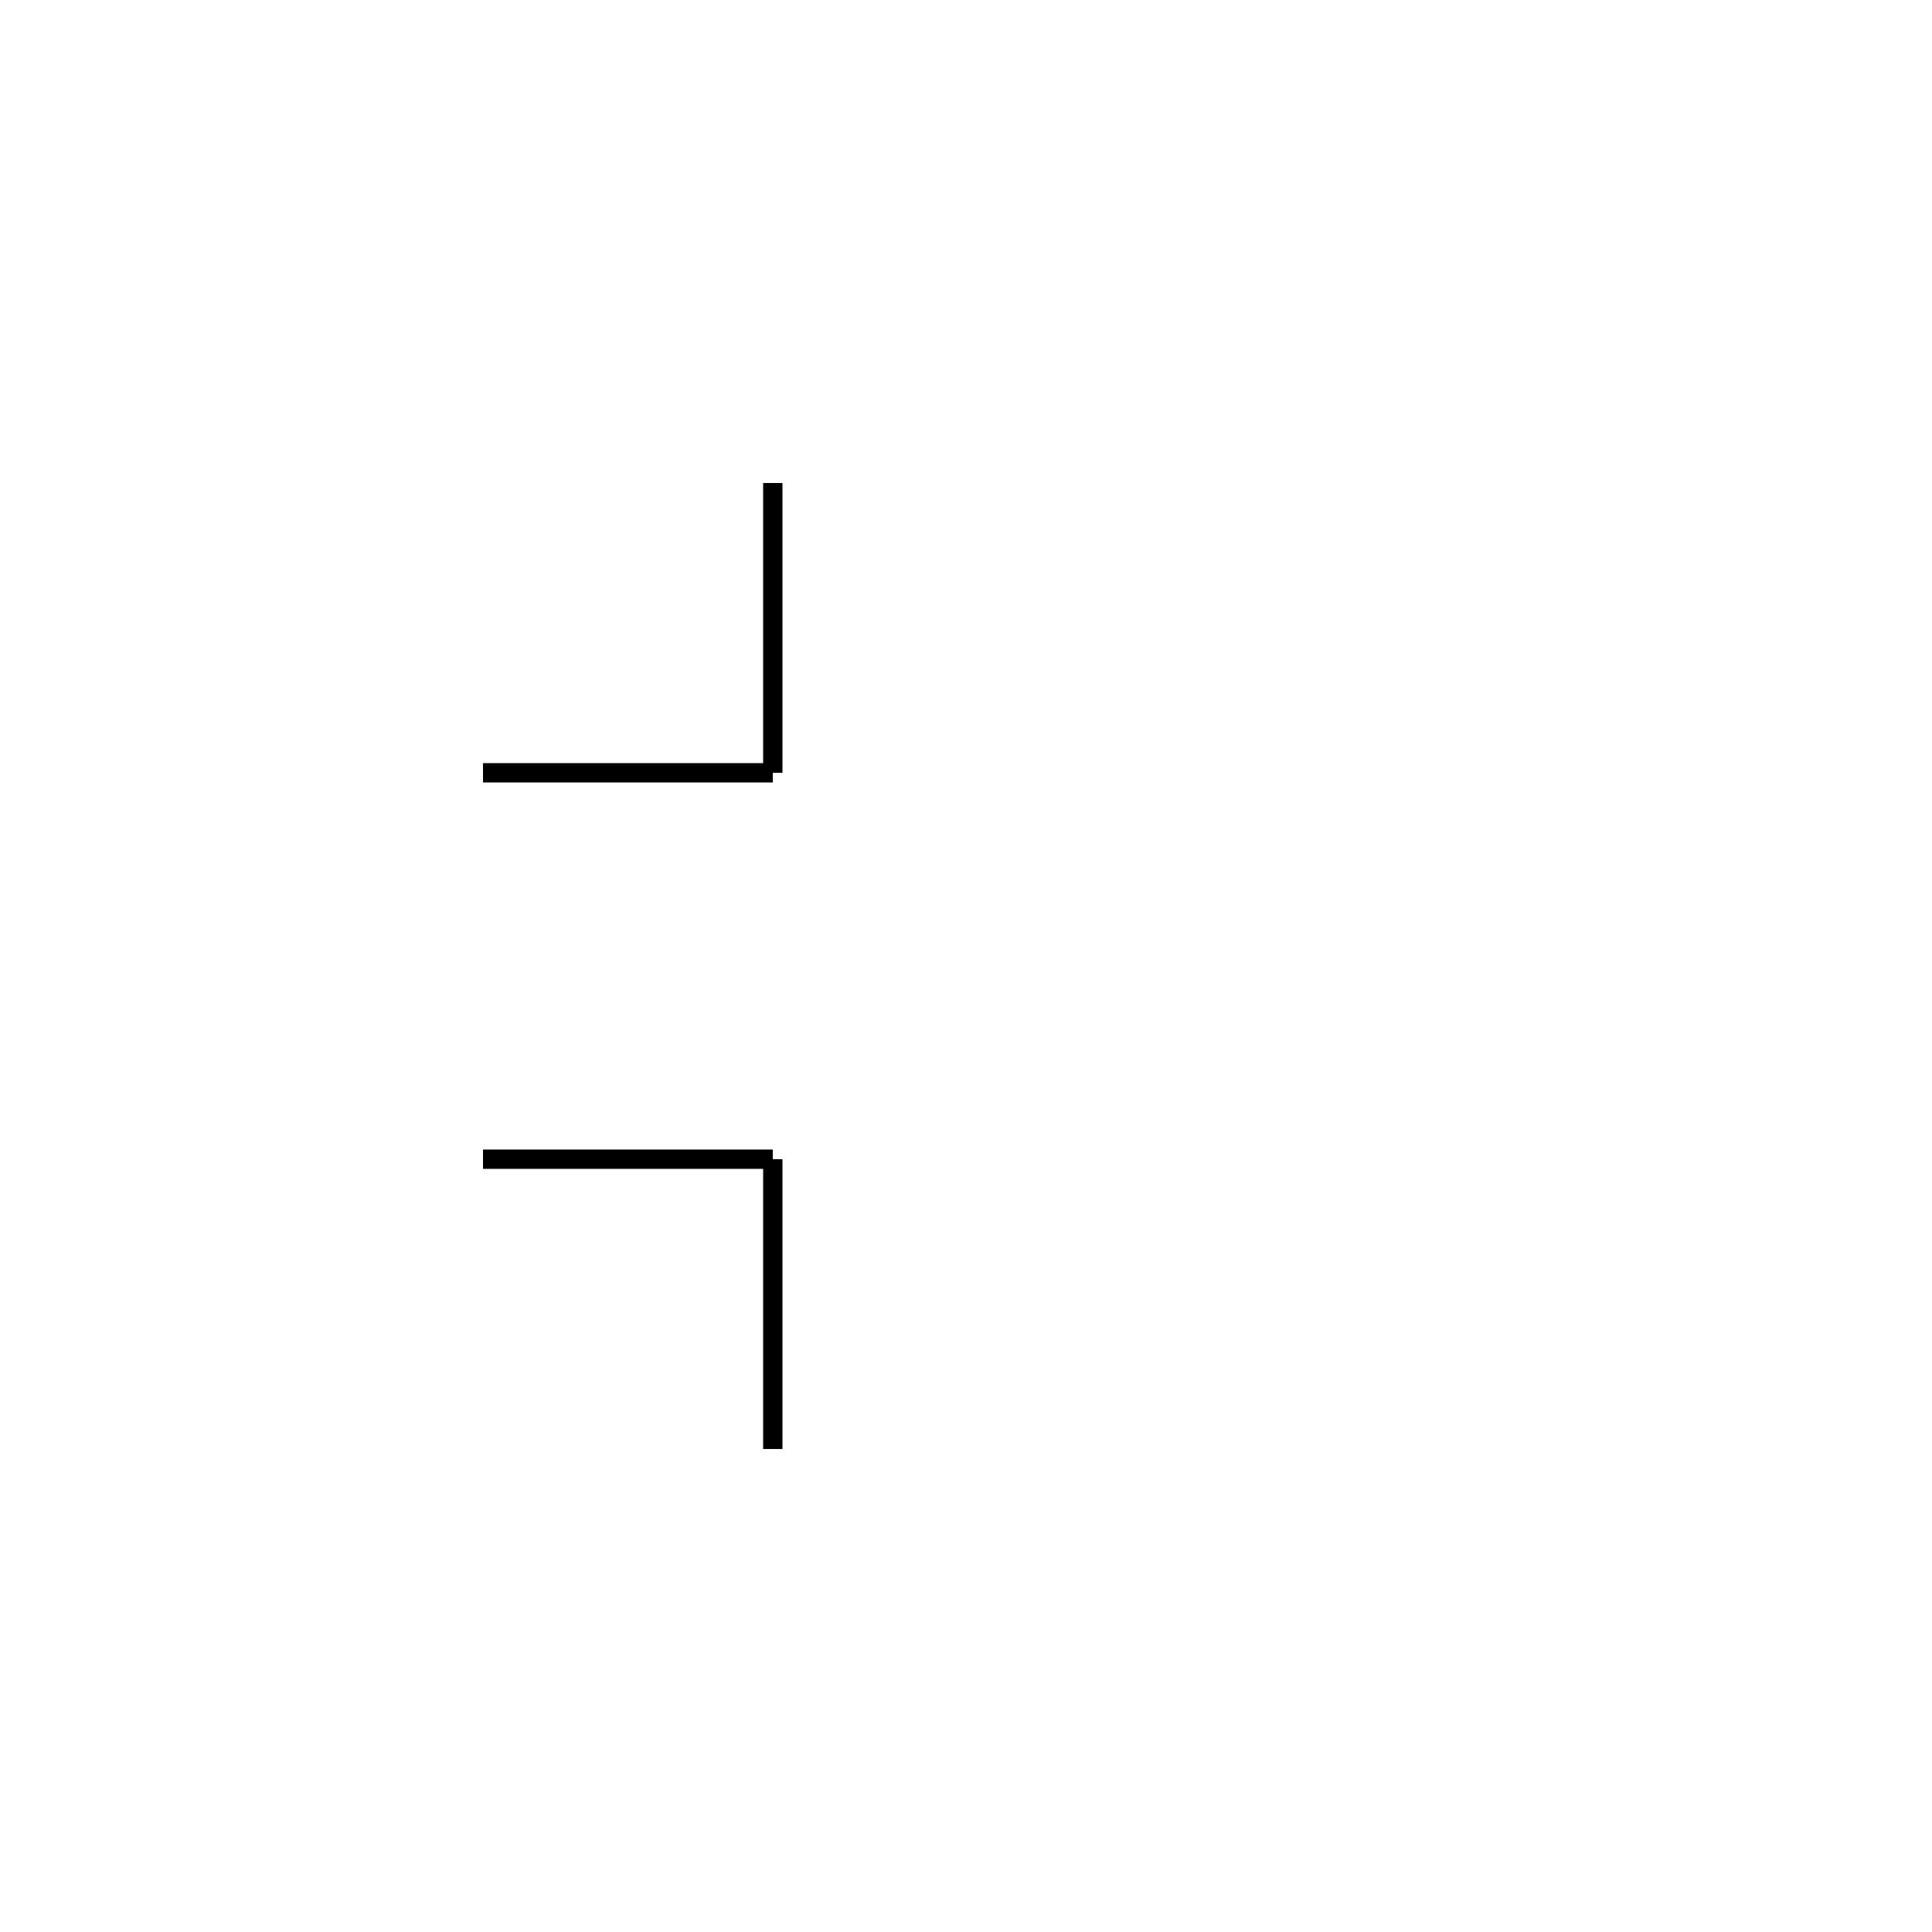
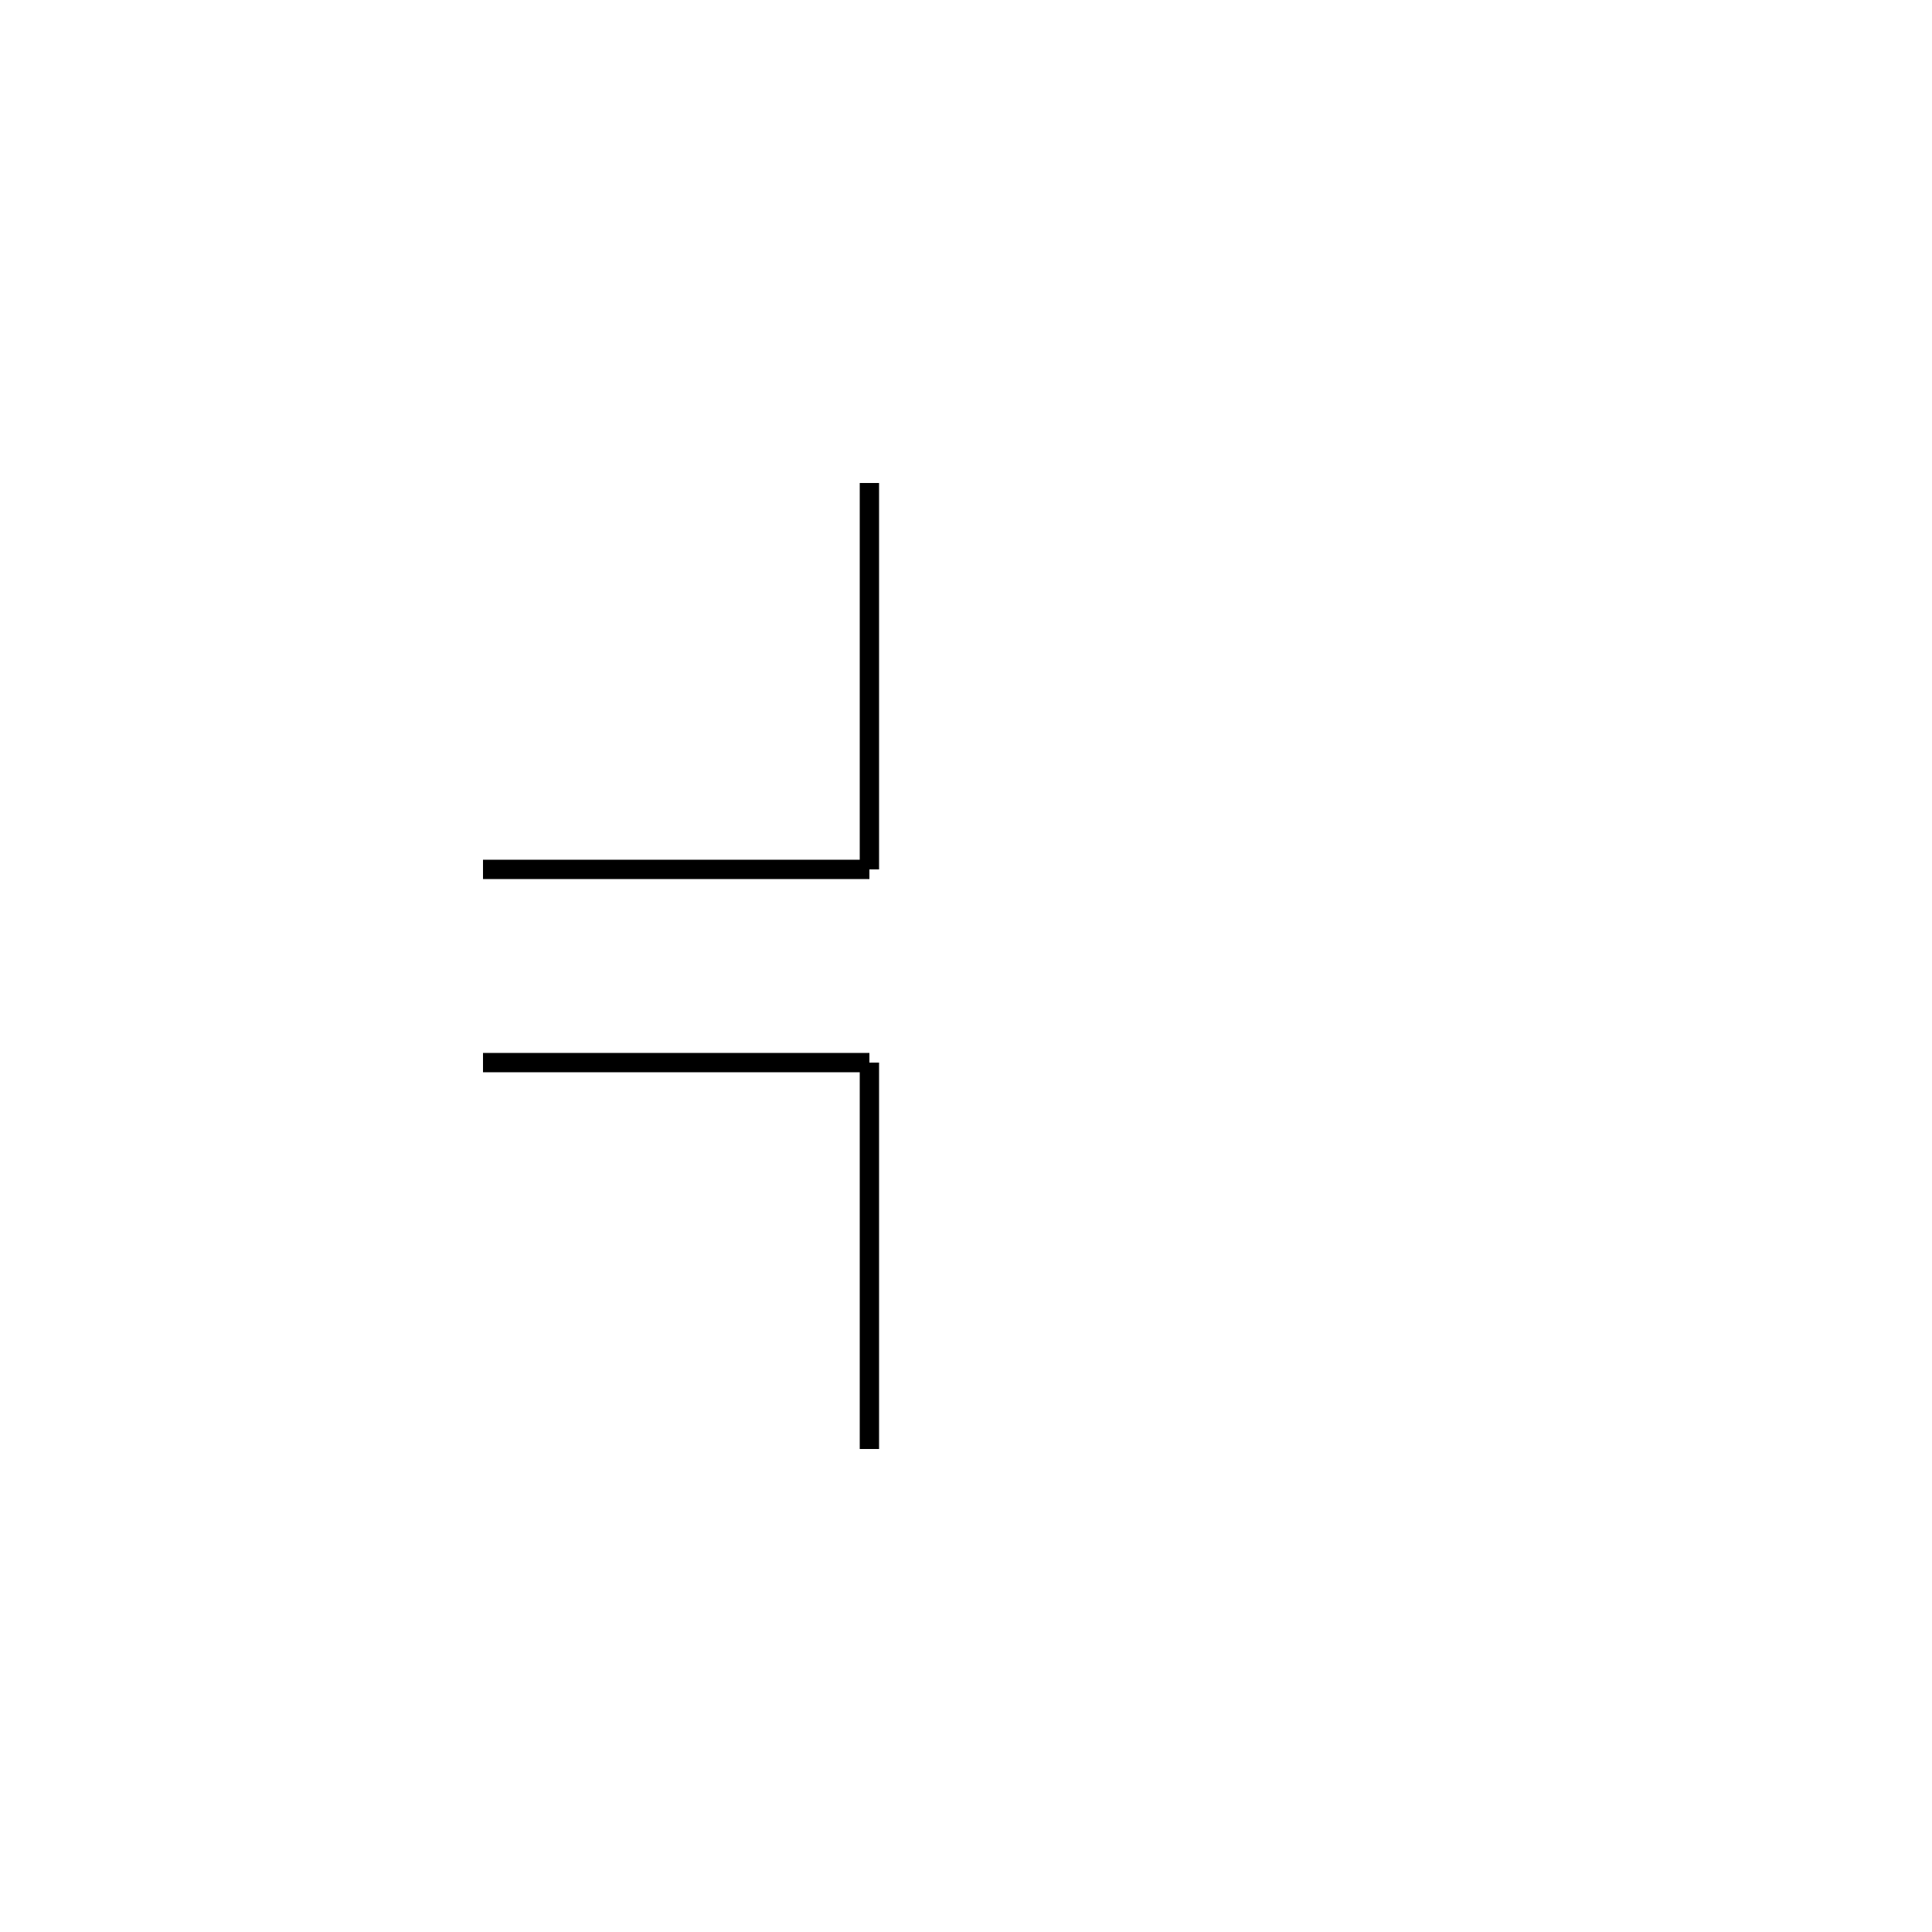
<svg xmlns="http://www.w3.org/2000/svg" viewBox="0 0 100 100">
-   <line x1="25" y1="40" x2="40" y2="40" stroke="currentColor" />
-   <line x1="40" y1="25" x2="40" y2="40" stroke="currentColor" />
-   <line x1="25" y1="60" x2="40" y2="60" stroke="currentColor" />
-   <line x1="40" y1="75" x2="40" y2="60" stroke="currentColor" />
+   <line x1="25" y1="45" x2="45" y2="45" stroke="currentColor" />
+   <line x1="45" y1="25" x2="45" y2="45" stroke="currentColor" />
+   <line x1="25" y1="55" x2="45" y2="55" stroke="currentColor" />
+   <line x1="45" y1="75" x2="45" y2="55" stroke="currentColor" />
</svg>
